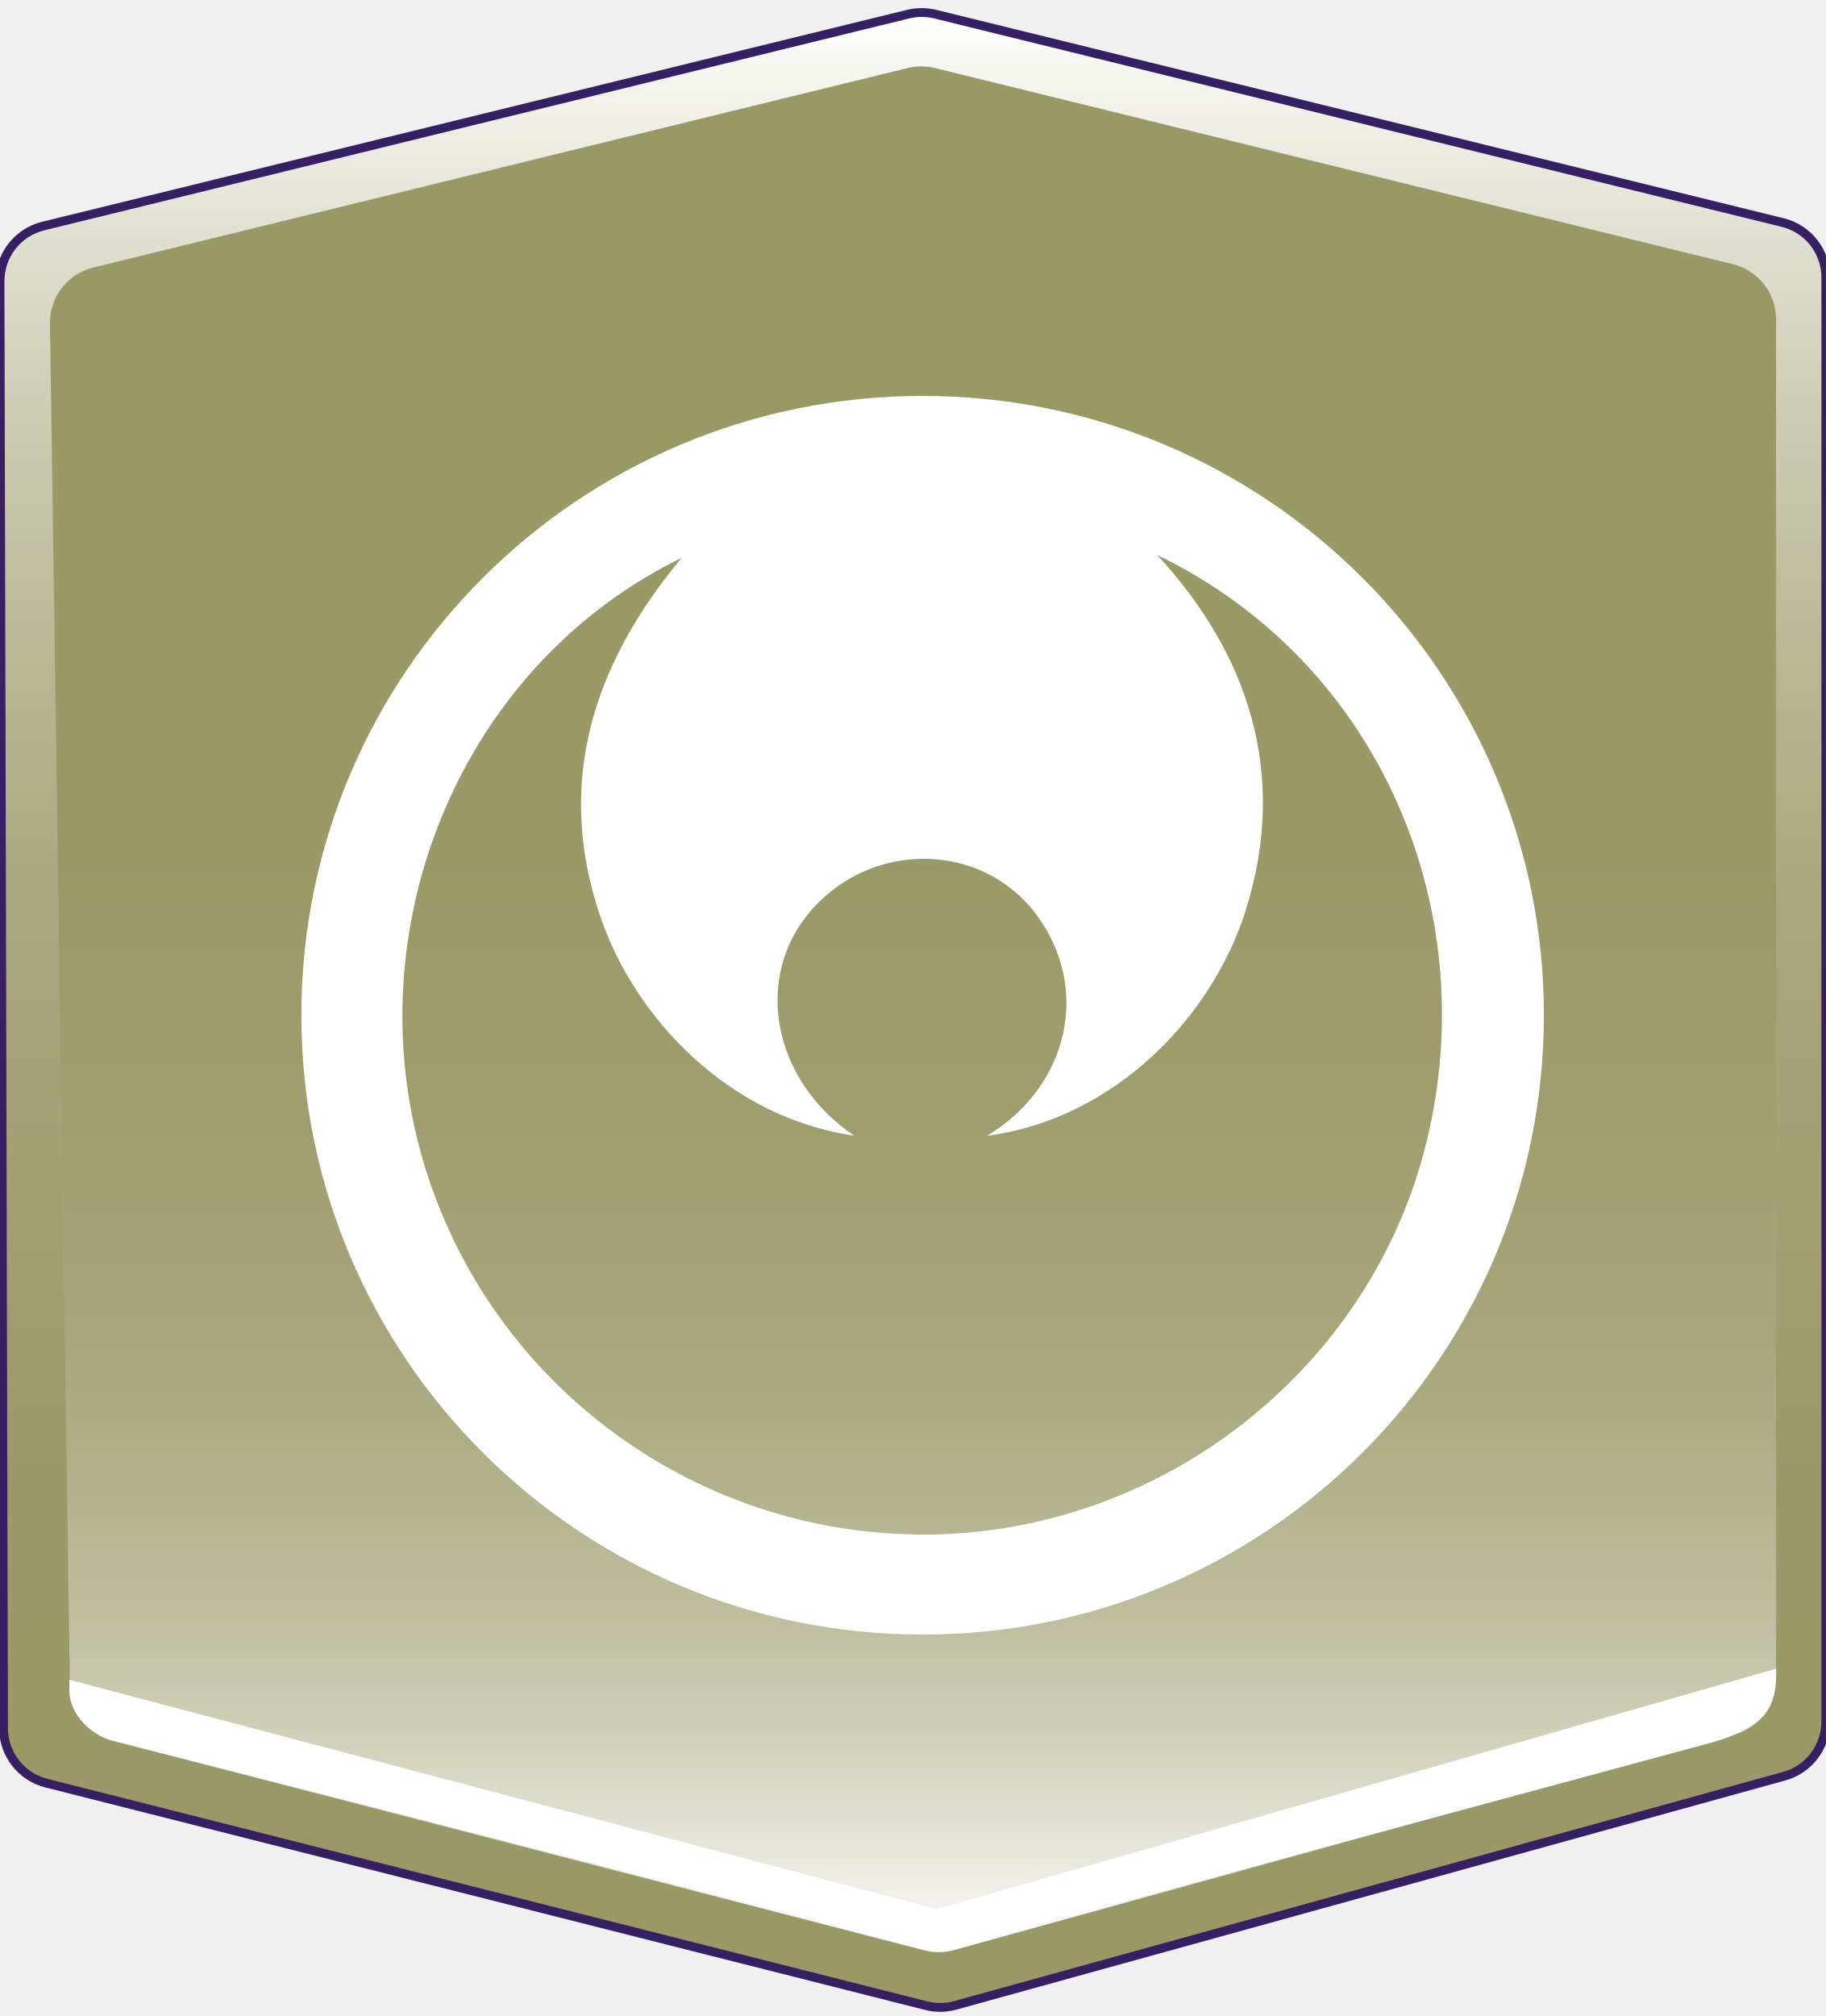
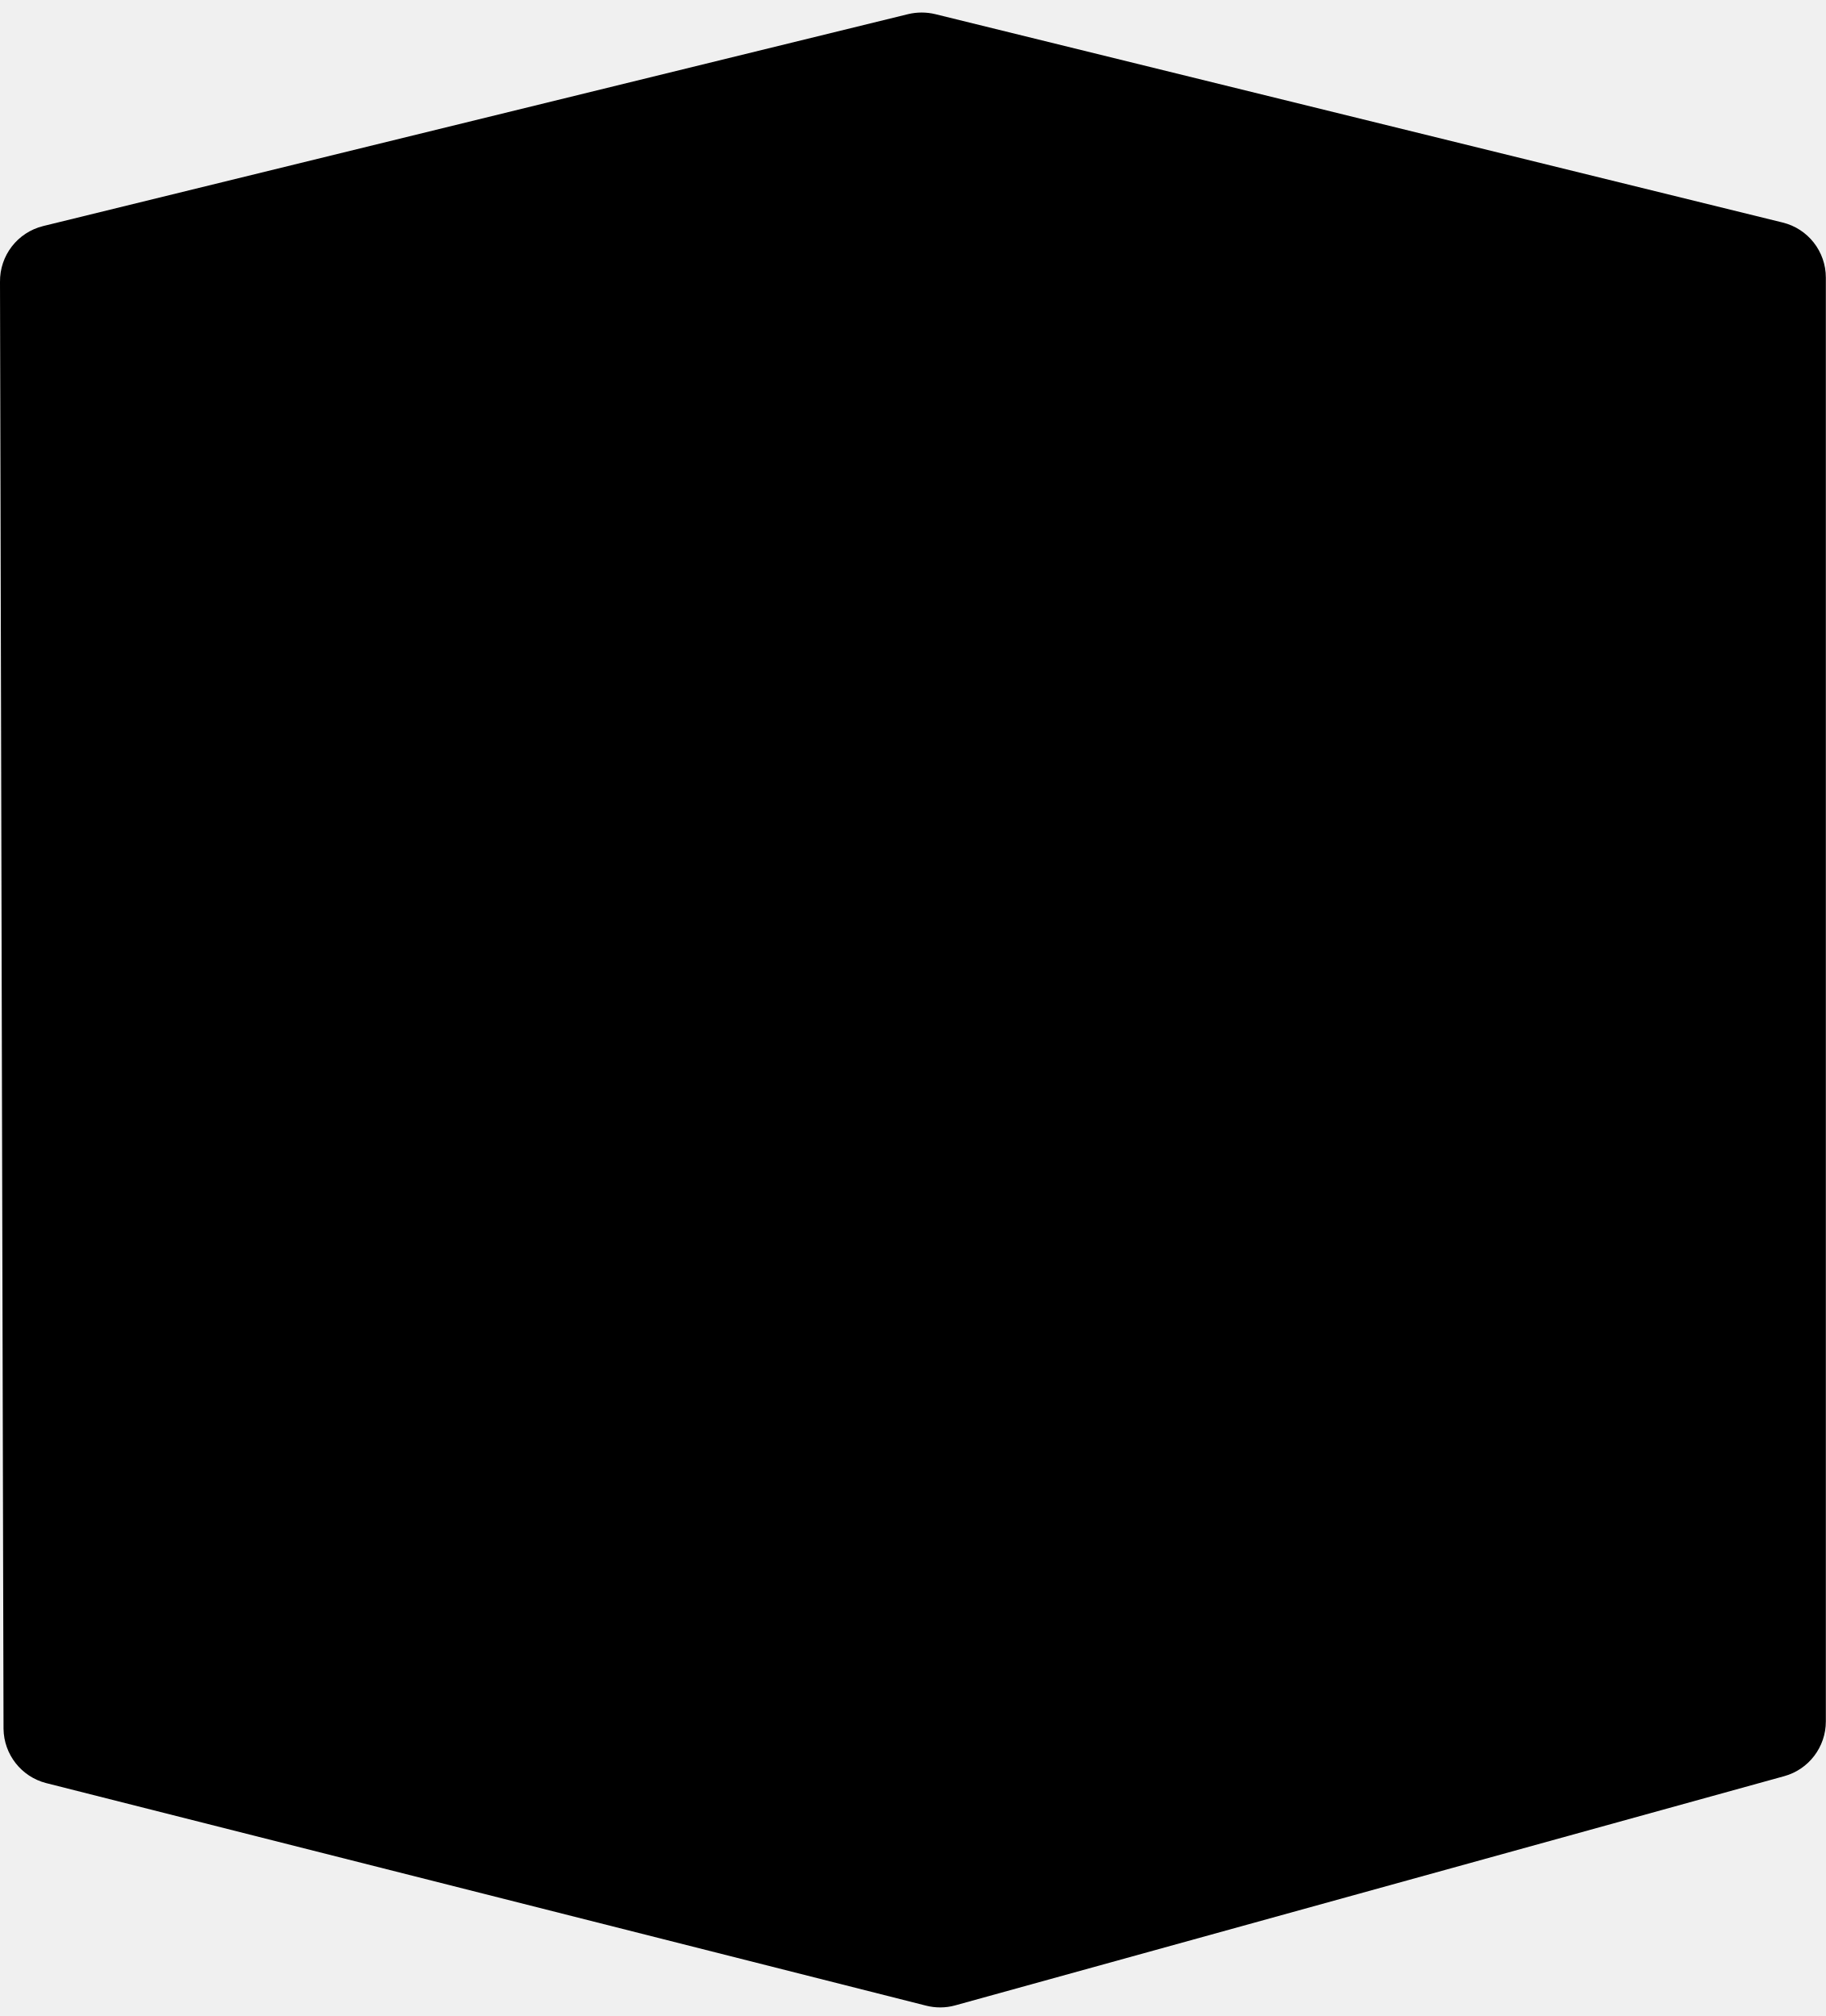
<svg xmlns="http://www.w3.org/2000/svg" id="Layer_1" data-name="Layer 1" viewBox="0 0 103.42 114.16">
-   <defs>
-     <style>
-       .cls-1 {
-         fill: url(#linear-gradient-2);
-       }
- 
-       .cls-2 {
-         fill: #fff;
-       }
- 
-       .cls-3 {
-         fill: url(#linear-gradient);
-         stroke: #362063;
-         stroke-miterlimit: 10;
-         stroke-width: .5px;
-       }
-     </style>
-     <linearGradient id="linear-gradient" x1="51.71" y1="113.67" x2="51.71" y2=".7" gradientUnits="userSpaceOnUse">
-       <stop offset="0" stop-color="#996" />
-       <stop offset=".26" stop-color="#9a9a68" />
-       <stop offset=".42" stop-color="#a0a071" />
-       <stop offset=".56" stop-color="#a9a97f" />
-       <stop offset=".67" stop-color="#b7b793" />
-       <stop offset=".78" stop-color="#c9c9ae" />
-       <stop offset=".88" stop-color="#dedece" />
-       <stop offset=".98" stop-color="#f8f8f4" />
-       <stop offset="1" stop-color="#fff" />
-     </linearGradient>
-     <linearGradient id="linear-gradient-2" x1="51.72" y1="3.75" x2="51.72" y2="110.55" gradientUnits="userSpaceOnUse">
-       <stop offset="0" stop-color="#996" />
-       <stop offset=".41" stop-color="#9a9a67" />
-       <stop offset=".56" stop-color="#9e9e6e" />
-       <stop offset=".67" stop-color="#a6a67a" />
-       <stop offset=".75" stop-color="#b1b18b" />
-       <stop offset=".83" stop-color="#c0c0a1" />
-       <stop offset=".89" stop-color="#d2d2bc" />
-       <stop offset=".95" stop-color="#e7e7dc" />
-       <stop offset="1" stop-color="#fff" />
-     </linearGradient>
-   </defs>
  <g>
-     <path class="cls-3" d="M103.42,15.72v81.76c0,1.45-.97,2.72-2.36,3.1l-46.96,12.98c-.54.15-1.12.15-1.66.01L2.61,100.97c-1.4-.36-2.39-1.62-2.41-3.07L0,15.97c-.02-1.5.99-2.81,2.45-3.17L51.44.8c.5-.12,1.03-.12,1.53,0l48,11.8c1.44.35,2.45,1.64,2.45,3.12Z" />
-     <path class="cls-1" d="M100.6,18.08v77.03c0,1.45-.97,2.72-2.36,3.1l-44.22,12.22c-.54.15-1.12.15-1.66.01l-45.99-11.87c-1.4-.36-2.39-1.62-2.41-3.07L2.83,18.32c-.02-1.5.99-2.81,2.45-3.17L51.42,3.85c.5-.12,1.03-.12,1.53,0l45.2,11.11c1.44.35,2.45,1.64,2.45,3.12Z" />
-     <path class="cls-2" d="M3.92,95.12l49.14,12.99,47.55-13.62c0,2.16-.4,3.36-4.19,4.33l-43.28,11.69-46.76-11.94c-1.17-.3-2.44-1.45-2.45-2.82v-.63Z" />
+     <path fill="currentColor" d="M103.42,15.72v81.76c0,1.45-.97,2.72-2.36,3.1l-46.96,12.98c-.54.15-1.12.15-1.66.01L2.61,100.97c-1.4-.36-2.39-1.62-2.41-3.07L0,15.97c-.02-1.5.99-2.81,2.45-3.17L51.44.8c.5-.12,1.03-.12,1.53,0l48,11.8c1.44.35,2.45,1.64,2.45,3.12Z" />
+     <path fill="currentColor" d="M100.6,18.08v77.03c0,1.45-.97,2.72-2.36,3.1l-44.22,12.22c-.54.15-1.12.15-1.66.01l-45.99-11.87c-1.4-.36-2.39-1.62-2.41-3.07L2.83,18.32c-.02-1.5.99-2.81,2.45-3.17L51.42,3.85c.5-.12,1.03-.12,1.53,0l45.2,11.11c1.44.35,2.45,1.64,2.45,3.12Z" />
+     <path fill="currentColor" d="M3.92,95.12l49.14,12.99,47.55-13.62c0,2.16-.4,3.36-4.19,4.33l-43.28,11.69-46.76-11.94c-1.17-.3-2.44-1.45-2.45-2.82v-.63Z" />
  </g>
-   <path class="cls-2" d="M52.26,22.42c-19.43,0-35.19,15.7-35.19,35.07s15.76,35.07,35.19,35.07,35.19-15.7,35.19-35.07-15.76-35.07-35.19-35.07ZM51.83,86.89c-13.32-.2-24.99-9.37-28.2-22.41-3.17-12.9,2.84-26.98,14.98-32.89-5.07,6.08-7.18,12.81-4.59,20.36,1.96,5.71,7.25,11.33,14.37,12.36-4.65-3.11-5.77-9.02-2.39-12.82,3.52-3.96,9.69-3.76,12.71.31,3.1,4.18,1.82,9.73-2.8,12.52,7.32-.98,12.78-6.82,14.65-12.77,2.42-7.68.18-14.49-5.01-20.12,12.71,6.13,18.68,20.4,15.1,33.82-3.37,12.66-15.31,21.85-28.83,21.65Z" />
+   <path fill="currentColor" d="M52.26,22.42c-19.43,0-35.19,15.7-35.19,35.07s15.76,35.07,35.19,35.07,35.19-15.7,35.19-35.07-15.76-35.07-35.19-35.07ZM51.83,86.89c-13.32-.2-24.99-9.37-28.2-22.41-3.17-12.9,2.84-26.98,14.98-32.89-5.07,6.08-7.18,12.81-4.59,20.36,1.96,5.71,7.25,11.33,14.37,12.36-4.65-3.11-5.77-9.02-2.39-12.82,3.52-3.96,9.69-3.76,12.71.31,3.1,4.18,1.82,9.73-2.8,12.52,7.32-.98,12.78-6.82,14.65-12.77,2.42-7.68.18-14.49-5.01-20.12,12.71,6.13,18.68,20.4,15.1,33.82-3.37,12.66-15.31,21.85-28.83,21.65Z" />
</svg>
